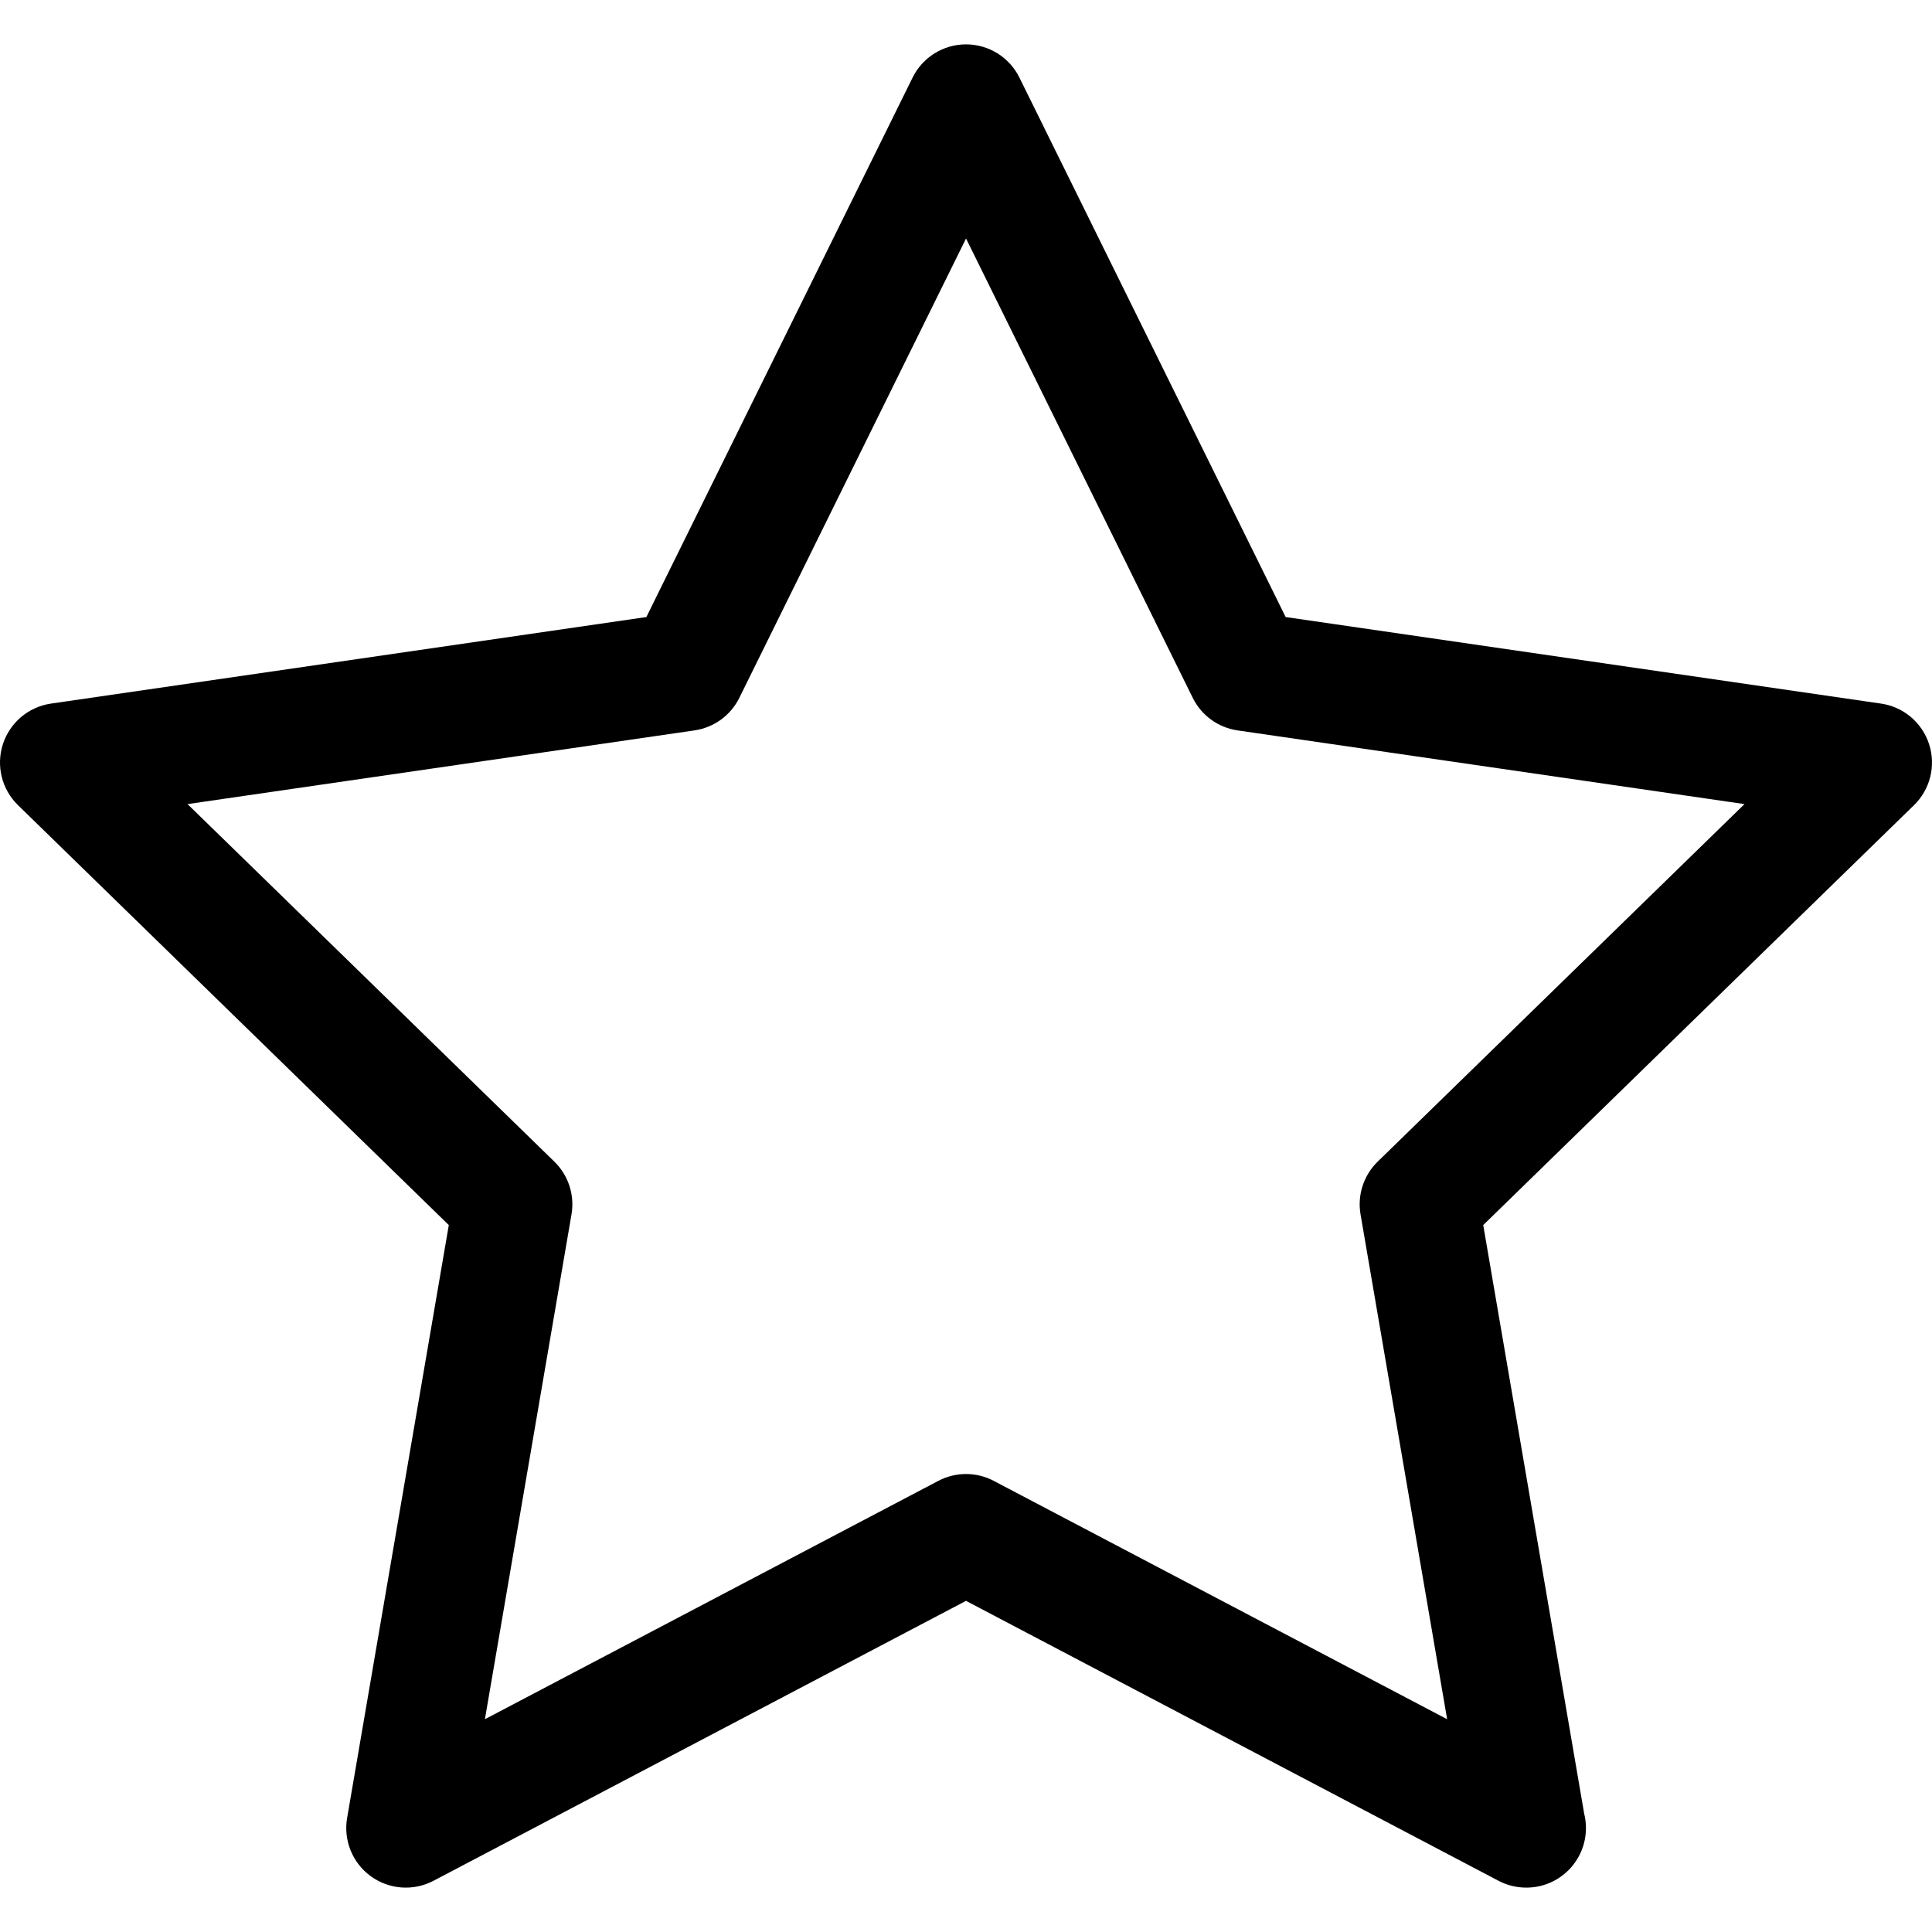
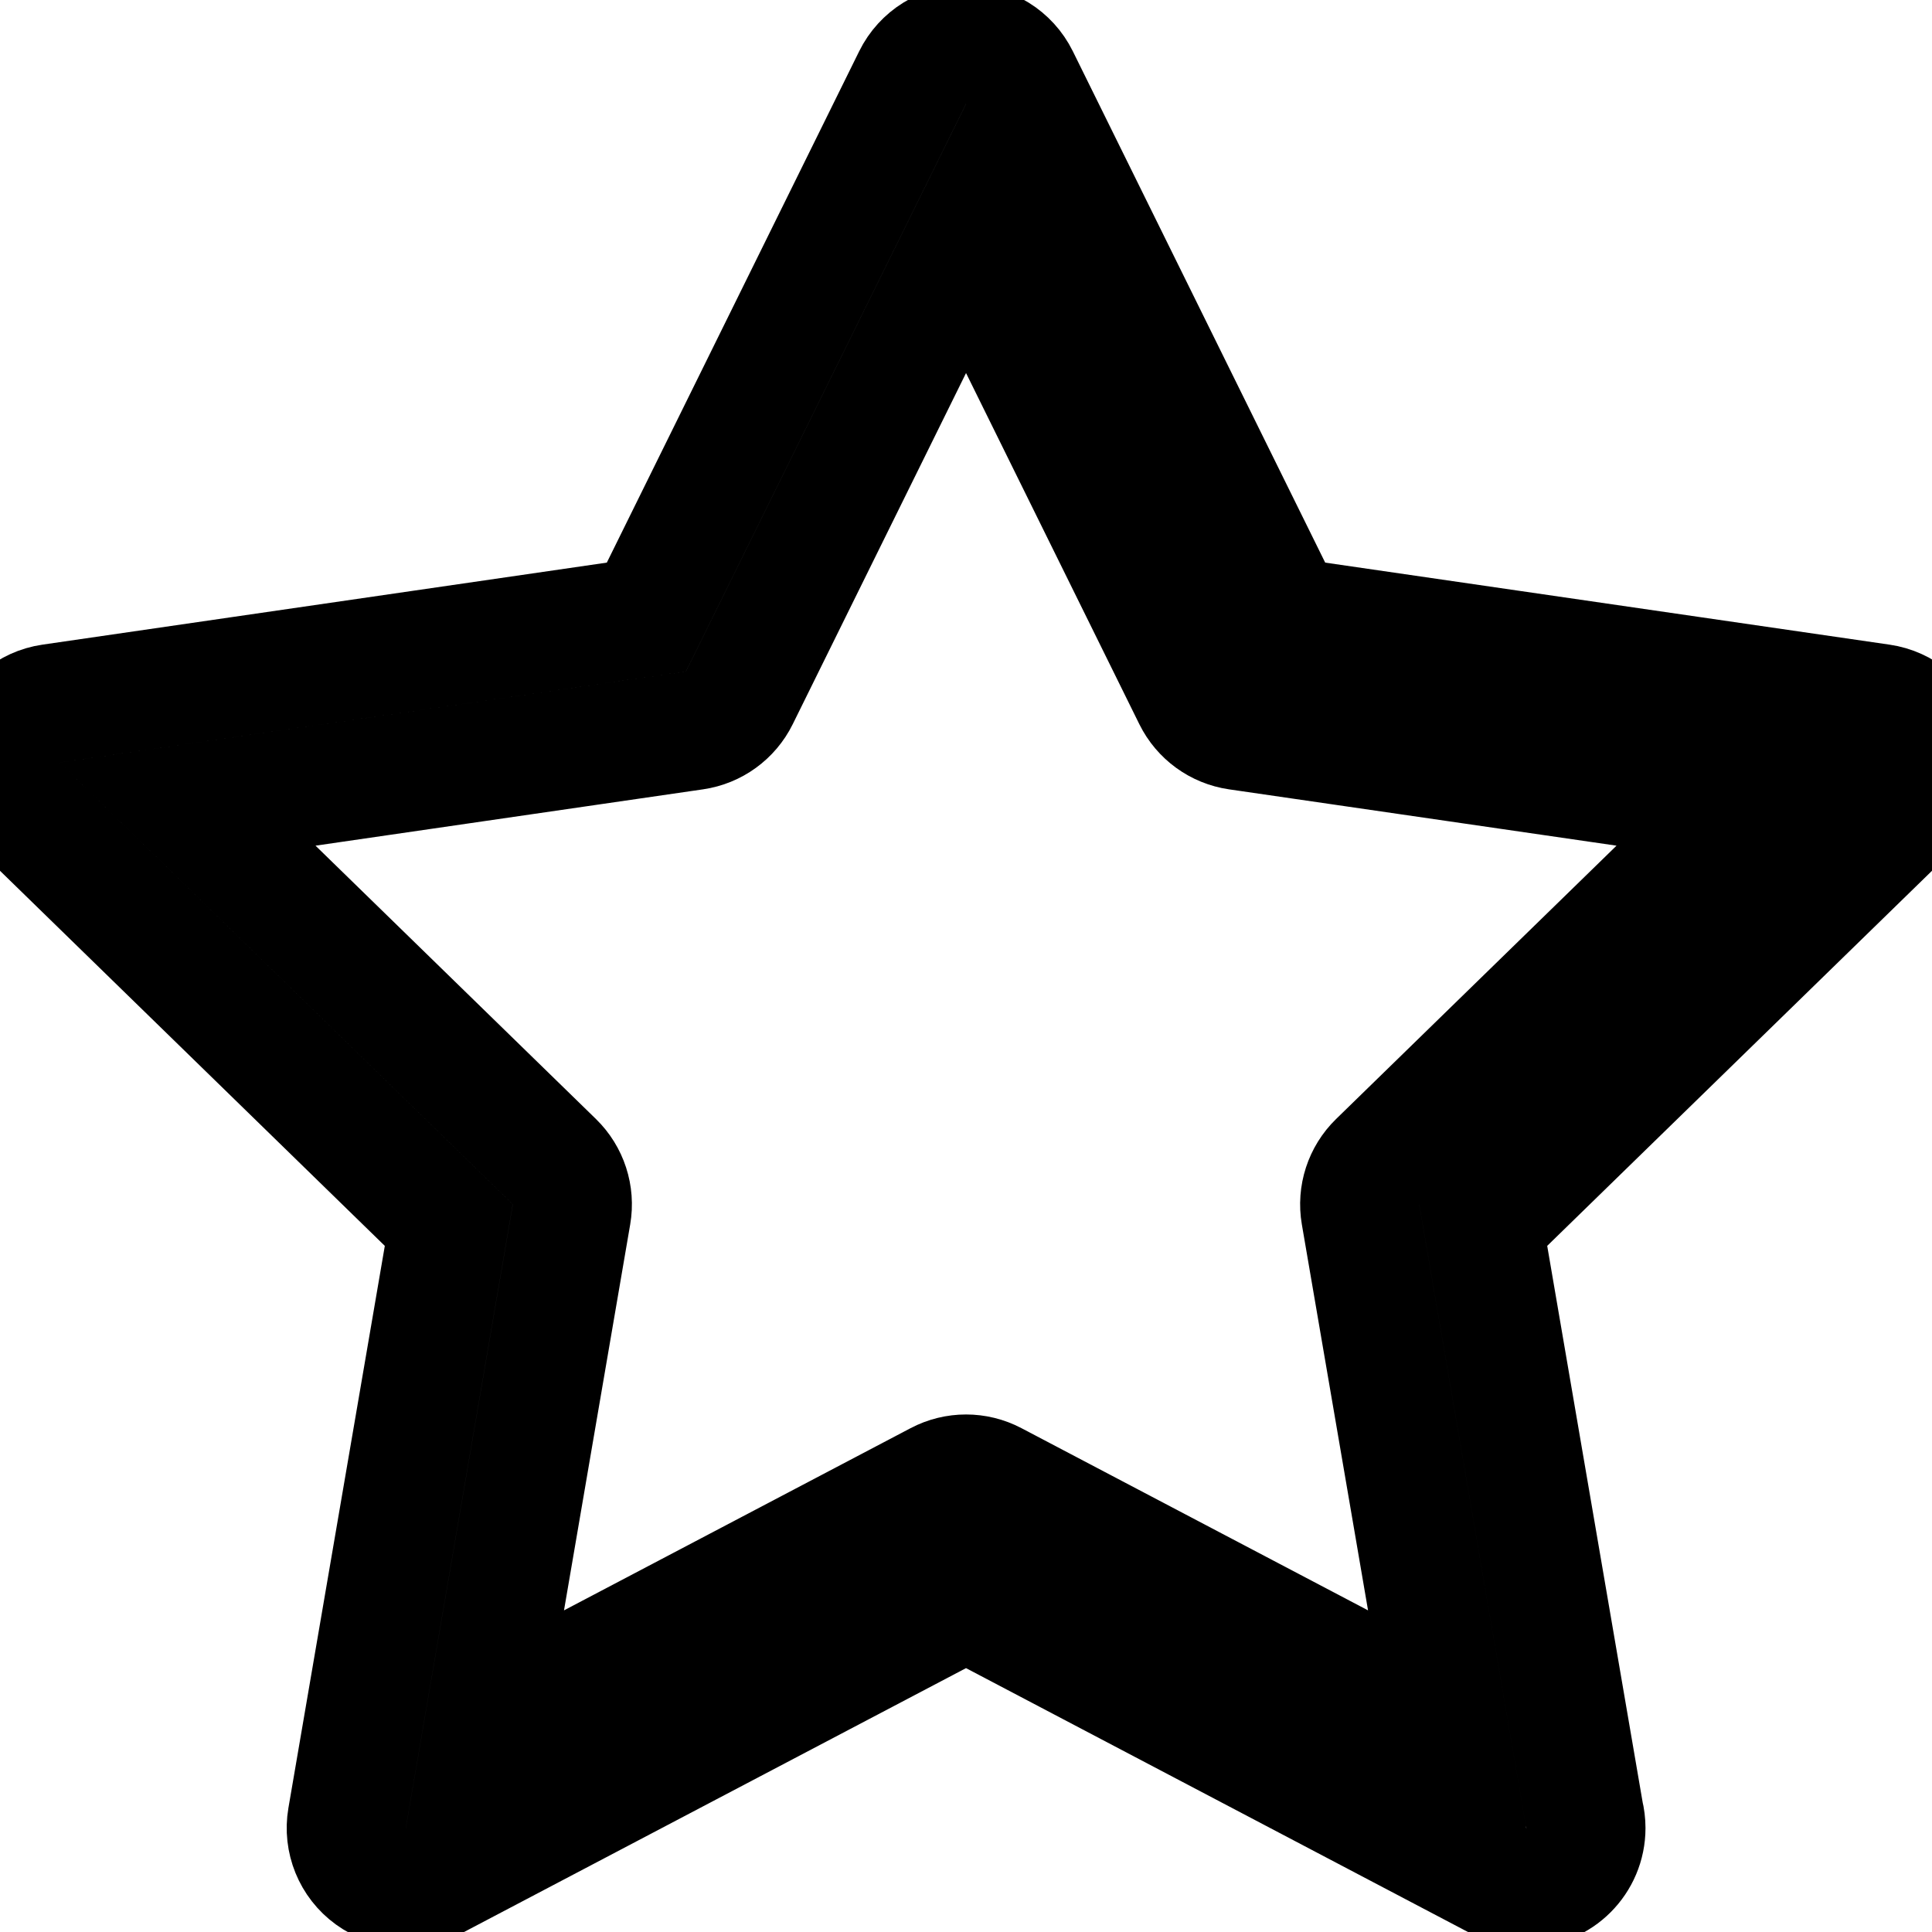
- <svg xmlns="http://www.w3.org/2000/svg" version="1.1" id="Capa_1" x="0px" y="0px" viewBox="0 0 243.317 243.317" style="enable-background:new 0 0 243.317 243.317;" xml:space="preserve">
+ <svg xmlns="http://www.w3.org/2000/svg" version="1.1" id="Capa_1" x="0px" y="0px" className="estrella" stroke-width="15px" stroke="black" fill="none" viewBox="0 0 243.317 243.317" style="enable-background:new 0 0 243.317 243.317;" xml:space="preserve">
  <path d="M242.949,93.714c-0.882-2.715-3.229-4.694-6.054-5.104l-74.98-10.9l-33.53-67.941c-1.264-2.56-3.871-4.181-6.725-4.181  c-2.855,0-5.462,1.621-6.726,4.181L81.404,77.71L6.422,88.61C3.596,89.021,1.249,91,0.367,93.714  c-0.882,2.715-0.147,5.695,1.898,7.688l54.257,52.886L43.715,228.96c-0.482,2.814,0.674,5.658,2.983,7.335  c2.309,1.678,5.371,1.9,7.898,0.571l67.064-35.254l67.063,35.254c1.097,0.577,2.296,0.861,3.489,0.861c0.007,0,0.014,0,0.021,0  c0,0,0,0,0.001,0c4.142,0,7.5-3.358,7.5-7.5c0-0.629-0.078-1.24-0.223-1.824l-12.713-74.117l54.254-52.885  C243.096,99.41,243.832,96.429,242.949,93.714z M173.504,146.299c-1.768,1.723-2.575,4.206-2.157,6.639l10.906,63.581  l-57.102-30.018c-2.185-1.149-4.795-1.149-6.979,0l-57.103,30.018l10.906-63.581c0.418-2.433-0.389-4.915-2.157-6.639  l-46.199-45.031l63.847-9.281c2.443-0.355,4.555-1.889,5.647-4.103l28.55-57.849l28.55,57.849c1.092,2.213,3.204,3.748,5.646,4.103  l63.844,9.281L173.504,146.299z" />
  <g>
</g>
  <g>
</g>
  <g>
</g>
  <g>
</g>
  <g>
</g>
  <g>
</g>
  <g>
</g>
  <g>
</g>
  <g>
</g>
  <g>
</g>
  <g>
</g>
  <g>
</g>
  <g>
</g>
  <g>
</g>
  <g>
</g>
</svg>
